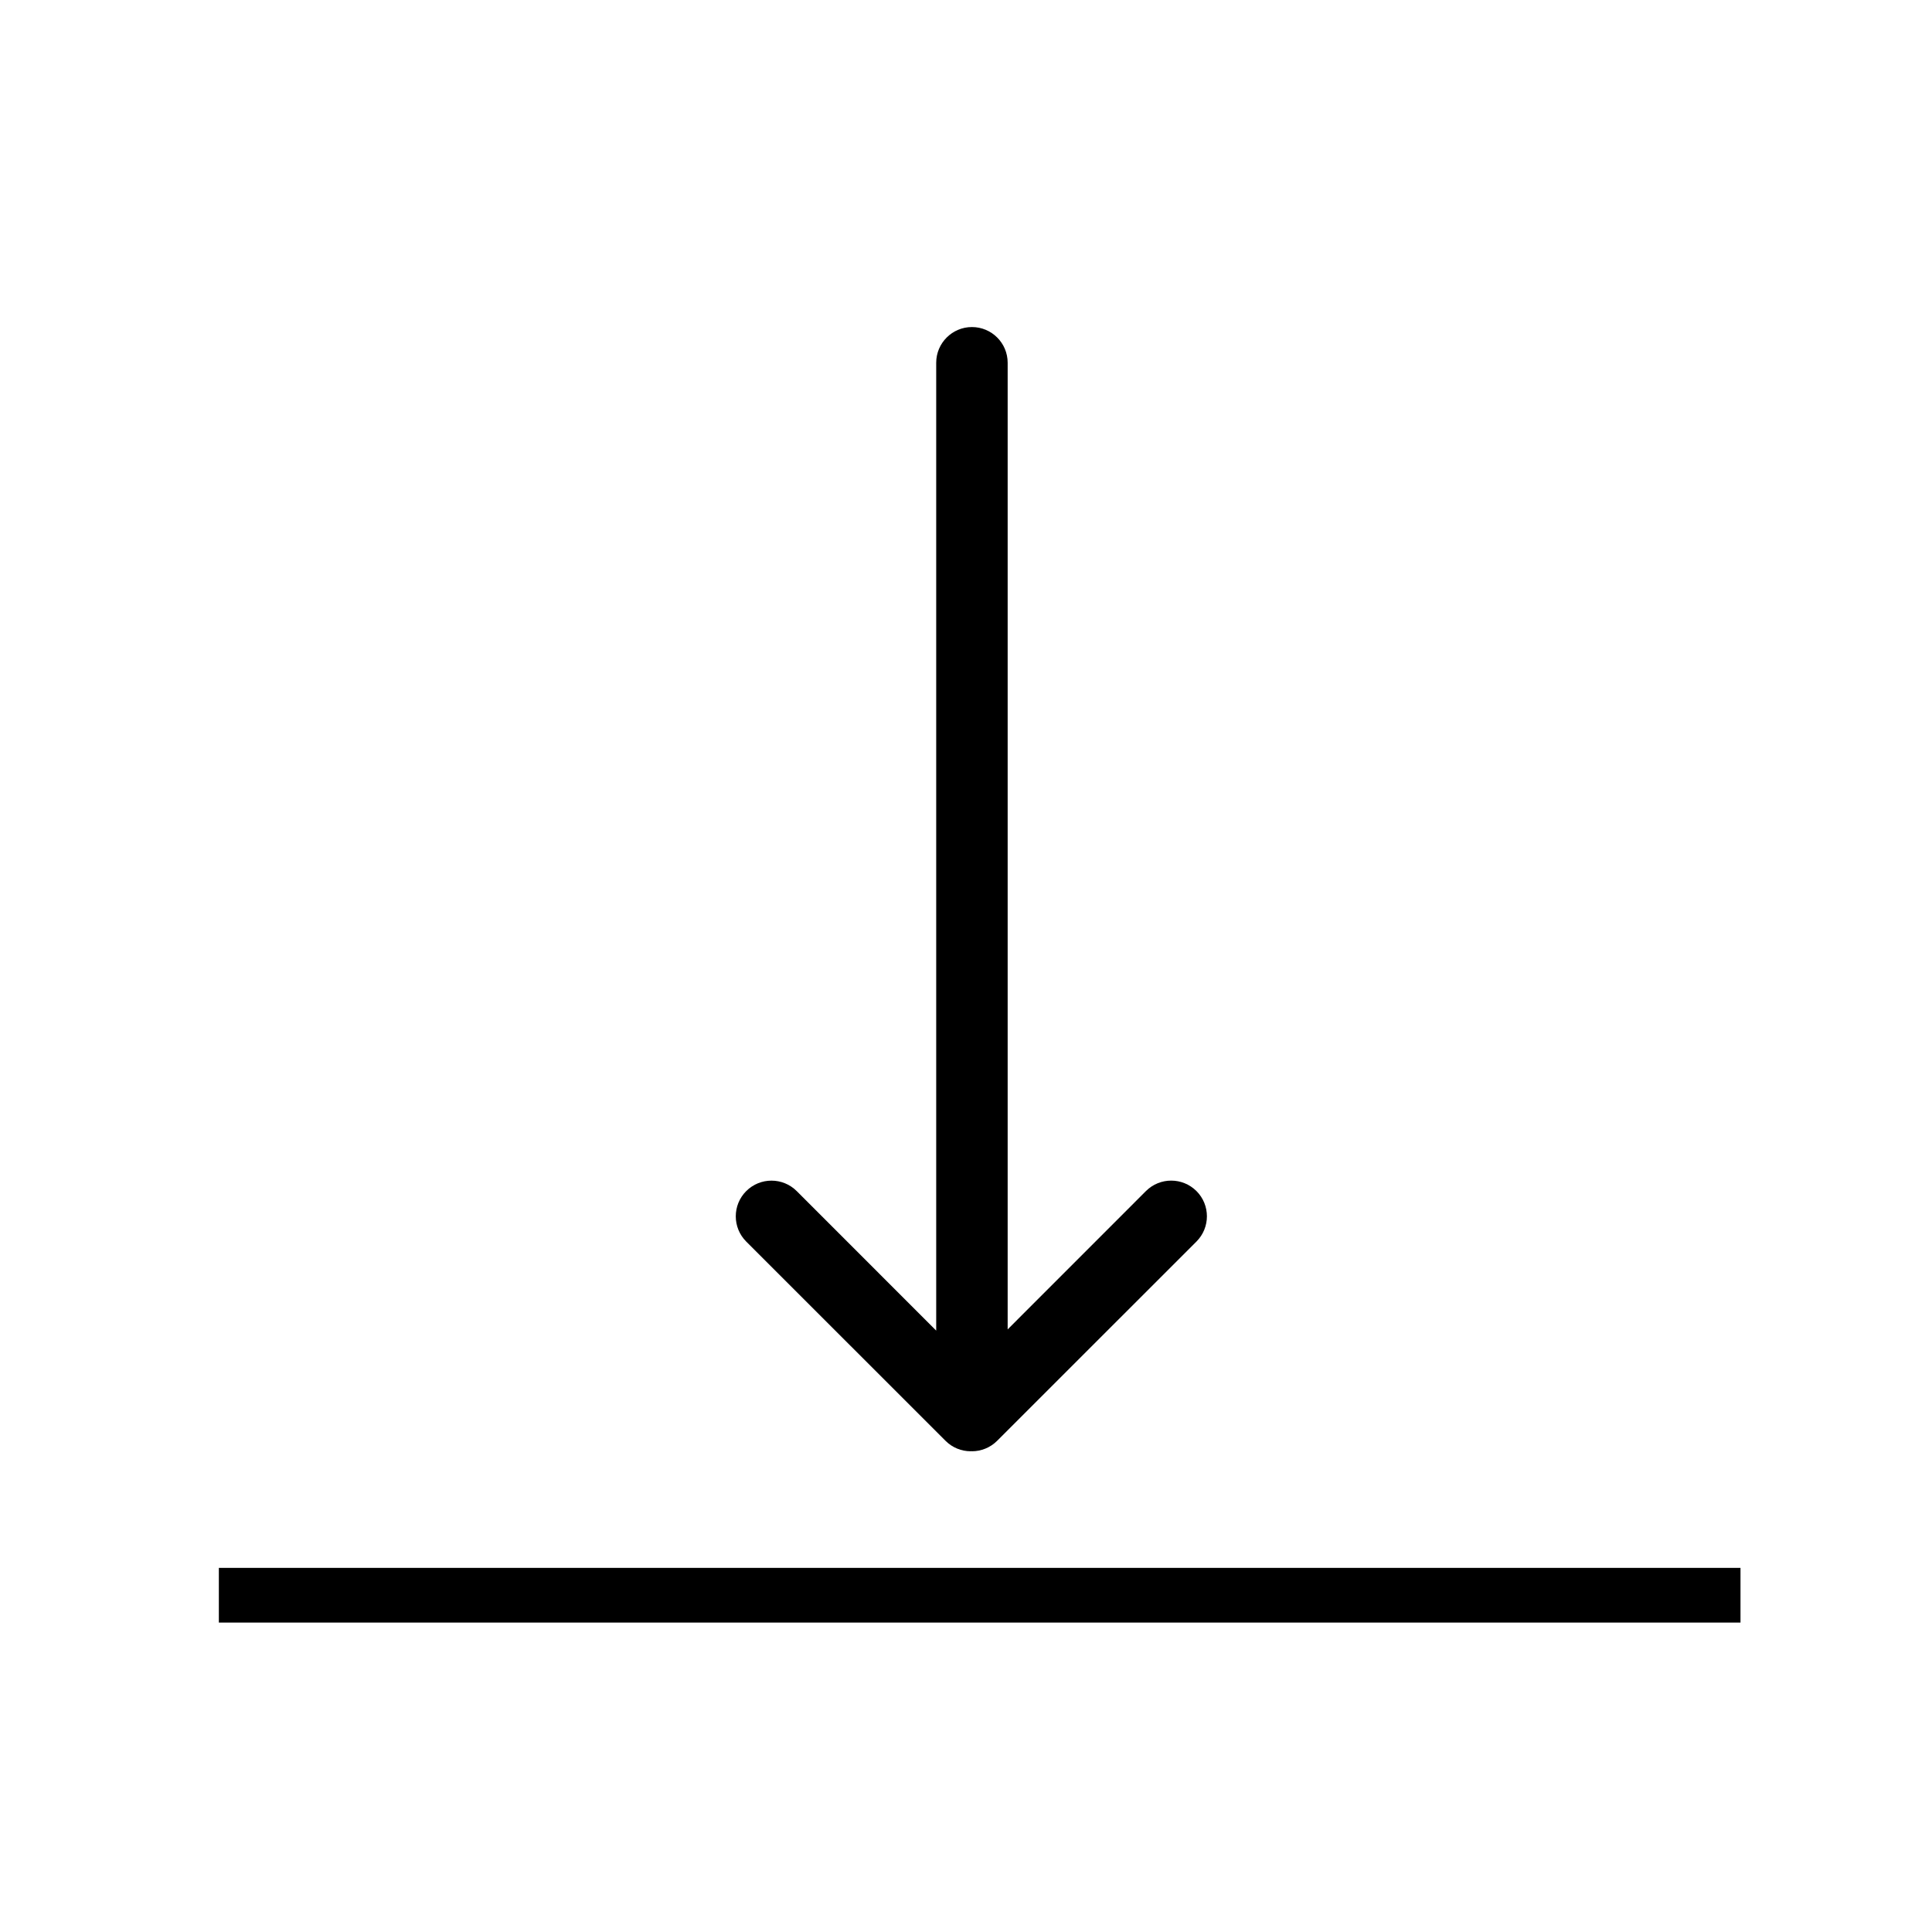
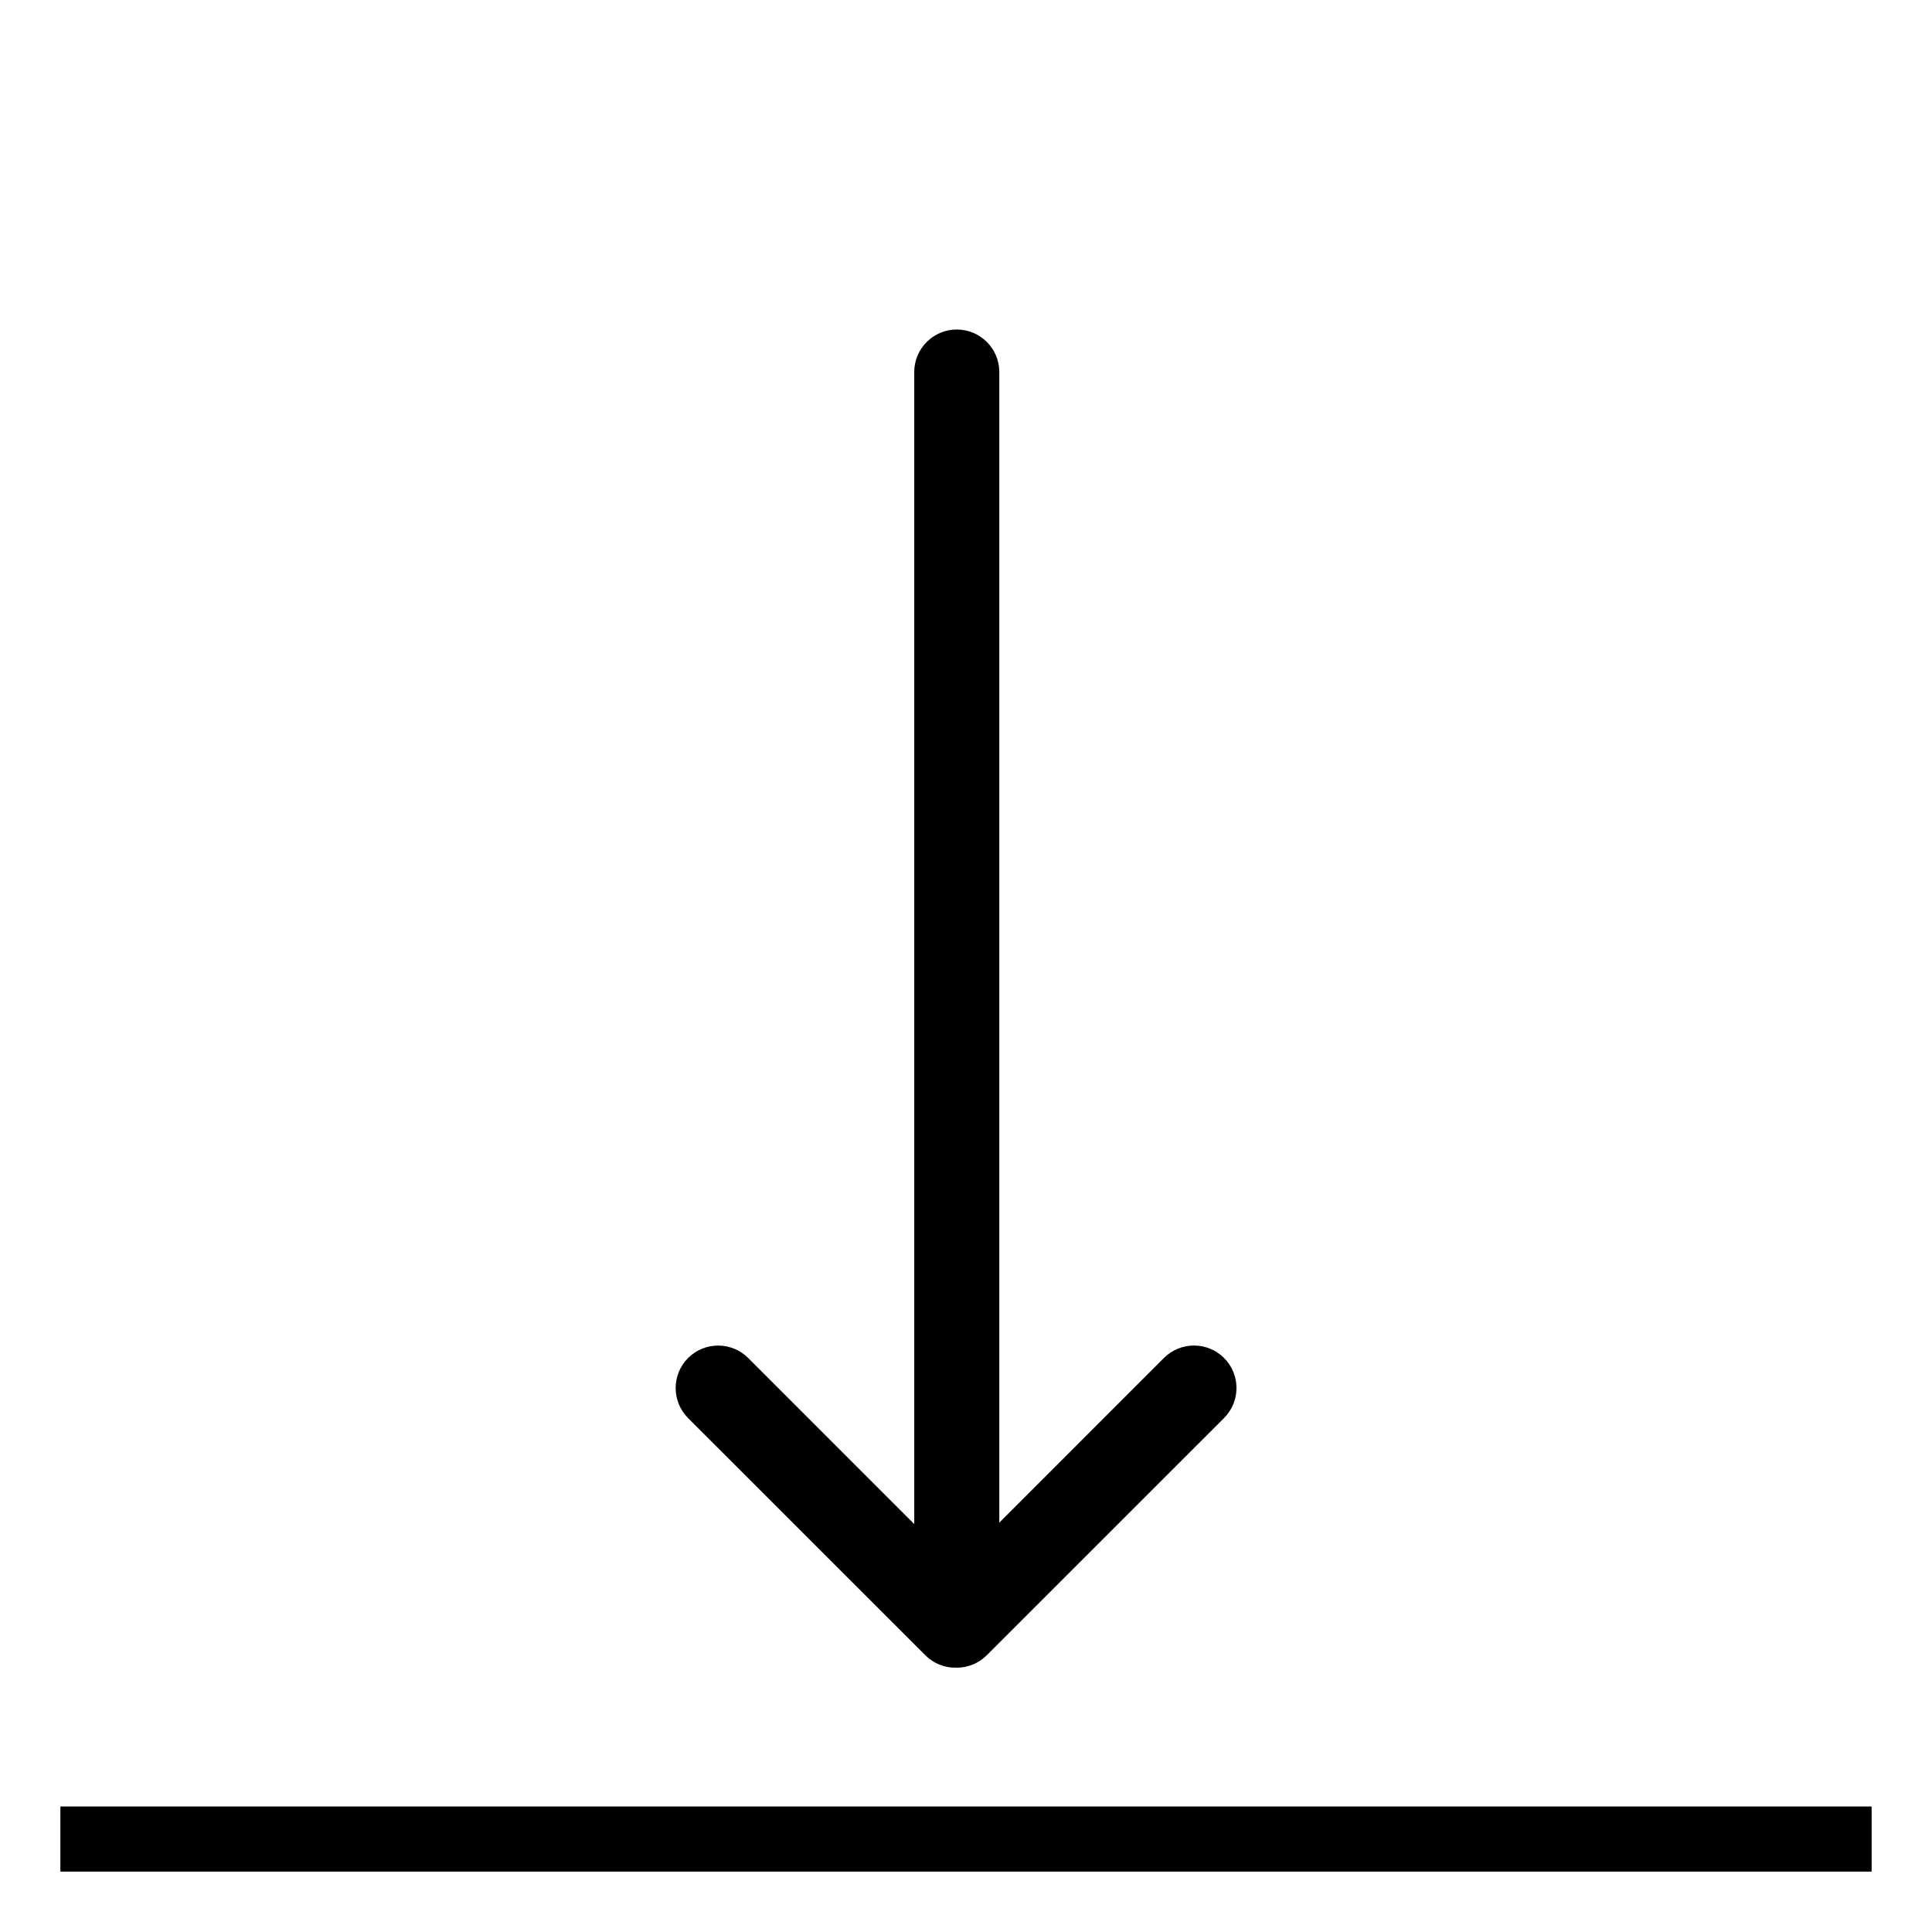
- <svg xmlns="http://www.w3.org/2000/svg" version="1.1" id="Layer_1" x="0px" y="0px" width="64px" height="64px" viewBox="0 0 64 64" enable-background="new 0 0 64 64" xml:space="preserve">
+ <svg xmlns="http://www.w3.org/2000/svg" version="1.1" id="Layer_1" x="0px" y="0px" width="256" height="256" viewBox="0 0 256 256" enable-background="new 0 0 64 64" xml:space="preserve">
  <defs id="defs11" />
-   <path d="M 7.25 51.938 L 7.25 53.75 L 57.656 53.75 L 57.656 51.938 L 7.25 51.938 z " id="path5" />
-   <path id="path7" d="m 31.322,47.729 c 0.228,0.229 0.531,0.346 0.834,0.346 0.007,0 0.012,-0.005 0.02,-0.005 0.008,0 0.014,0.005 0.02,0.005 0.306,0 0.609,-0.12 0.835,-0.346 l 6.603,-6.601 c 0.462,-0.463 0.462,-1.211 0,-1.673 -0.463,-0.461 -1.21,-0.461 -1.673,0 L 33.38,44.038 V 12.016 c 0,-0.652 -0.529,-1.182 -1.184,-1.182 -0.651,0 -1.183,0.53 -1.183,1.182 v 32.062 l -4.621,-4.622 c -0.462,-0.461 -1.21,-0.461 -1.672,0 -0.462,0.462 -0.462,1.21 0,1.673 l 6.602,6.6 z" />
+   <path d="M 8,239.37 8,248 l 240,0 0,-8.63 -240,0 z" id="path5" />
+   <path id="path7" d="m 122.614,219.332 c 1.086,1.09 2.528,1.647 3.971,1.647 0.033,0 0.057,-0.024 0.095,-0.024 0.038,0 0.067,0.024 0.095,0.024 1.457,0 2.9,-0.571 3.976,-1.647 l 31.439,-31.429 c 2.2,-2.204 2.2,-5.766 0,-7.966 -2.204,-2.195 -5.761,-2.195 -7.966,0 l -21.812,21.821 V 49.291 c 0,-3.104 -2.519,-5.628 -5.637,-5.628 -3.1,0 -5.633,2.523 -5.633,5.628 v 152.657 l -22.002,-22.007 c -2.2,-2.195 -5.761,-2.195 -7.961,0 -2.2,2.2 -2.2,5.761 0,7.966 l 31.434,31.425 z" />
</svg>
